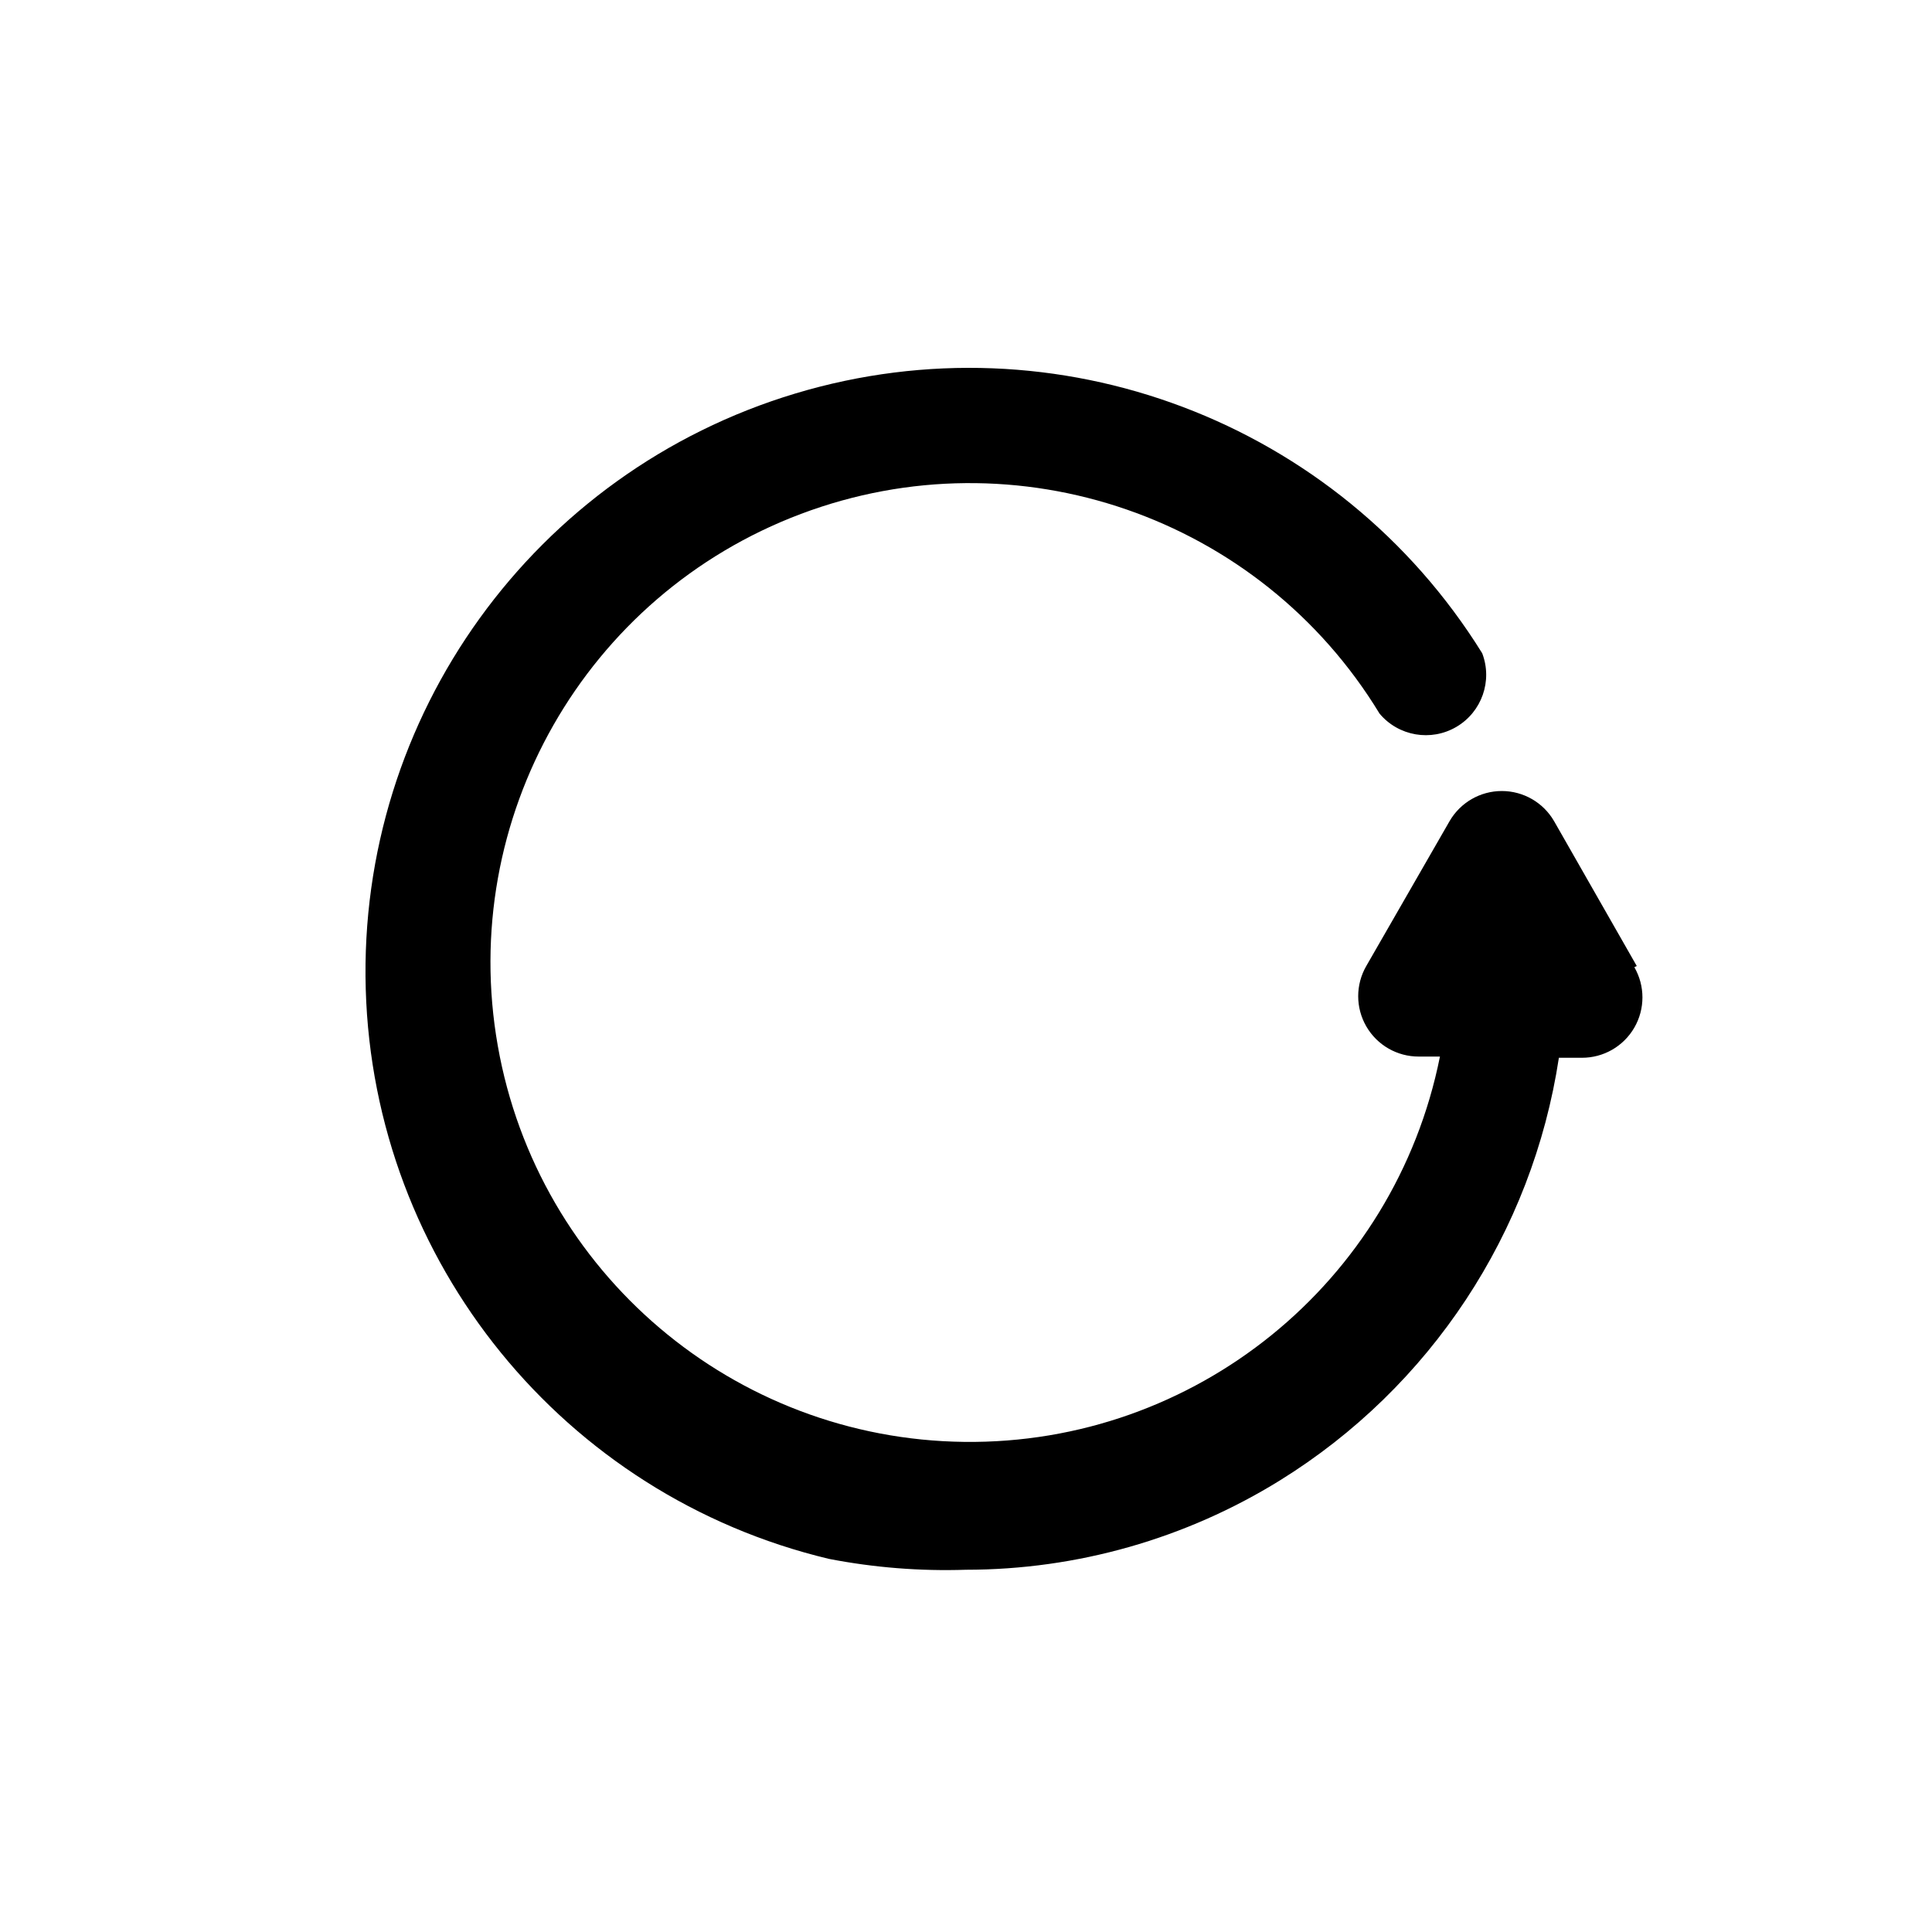
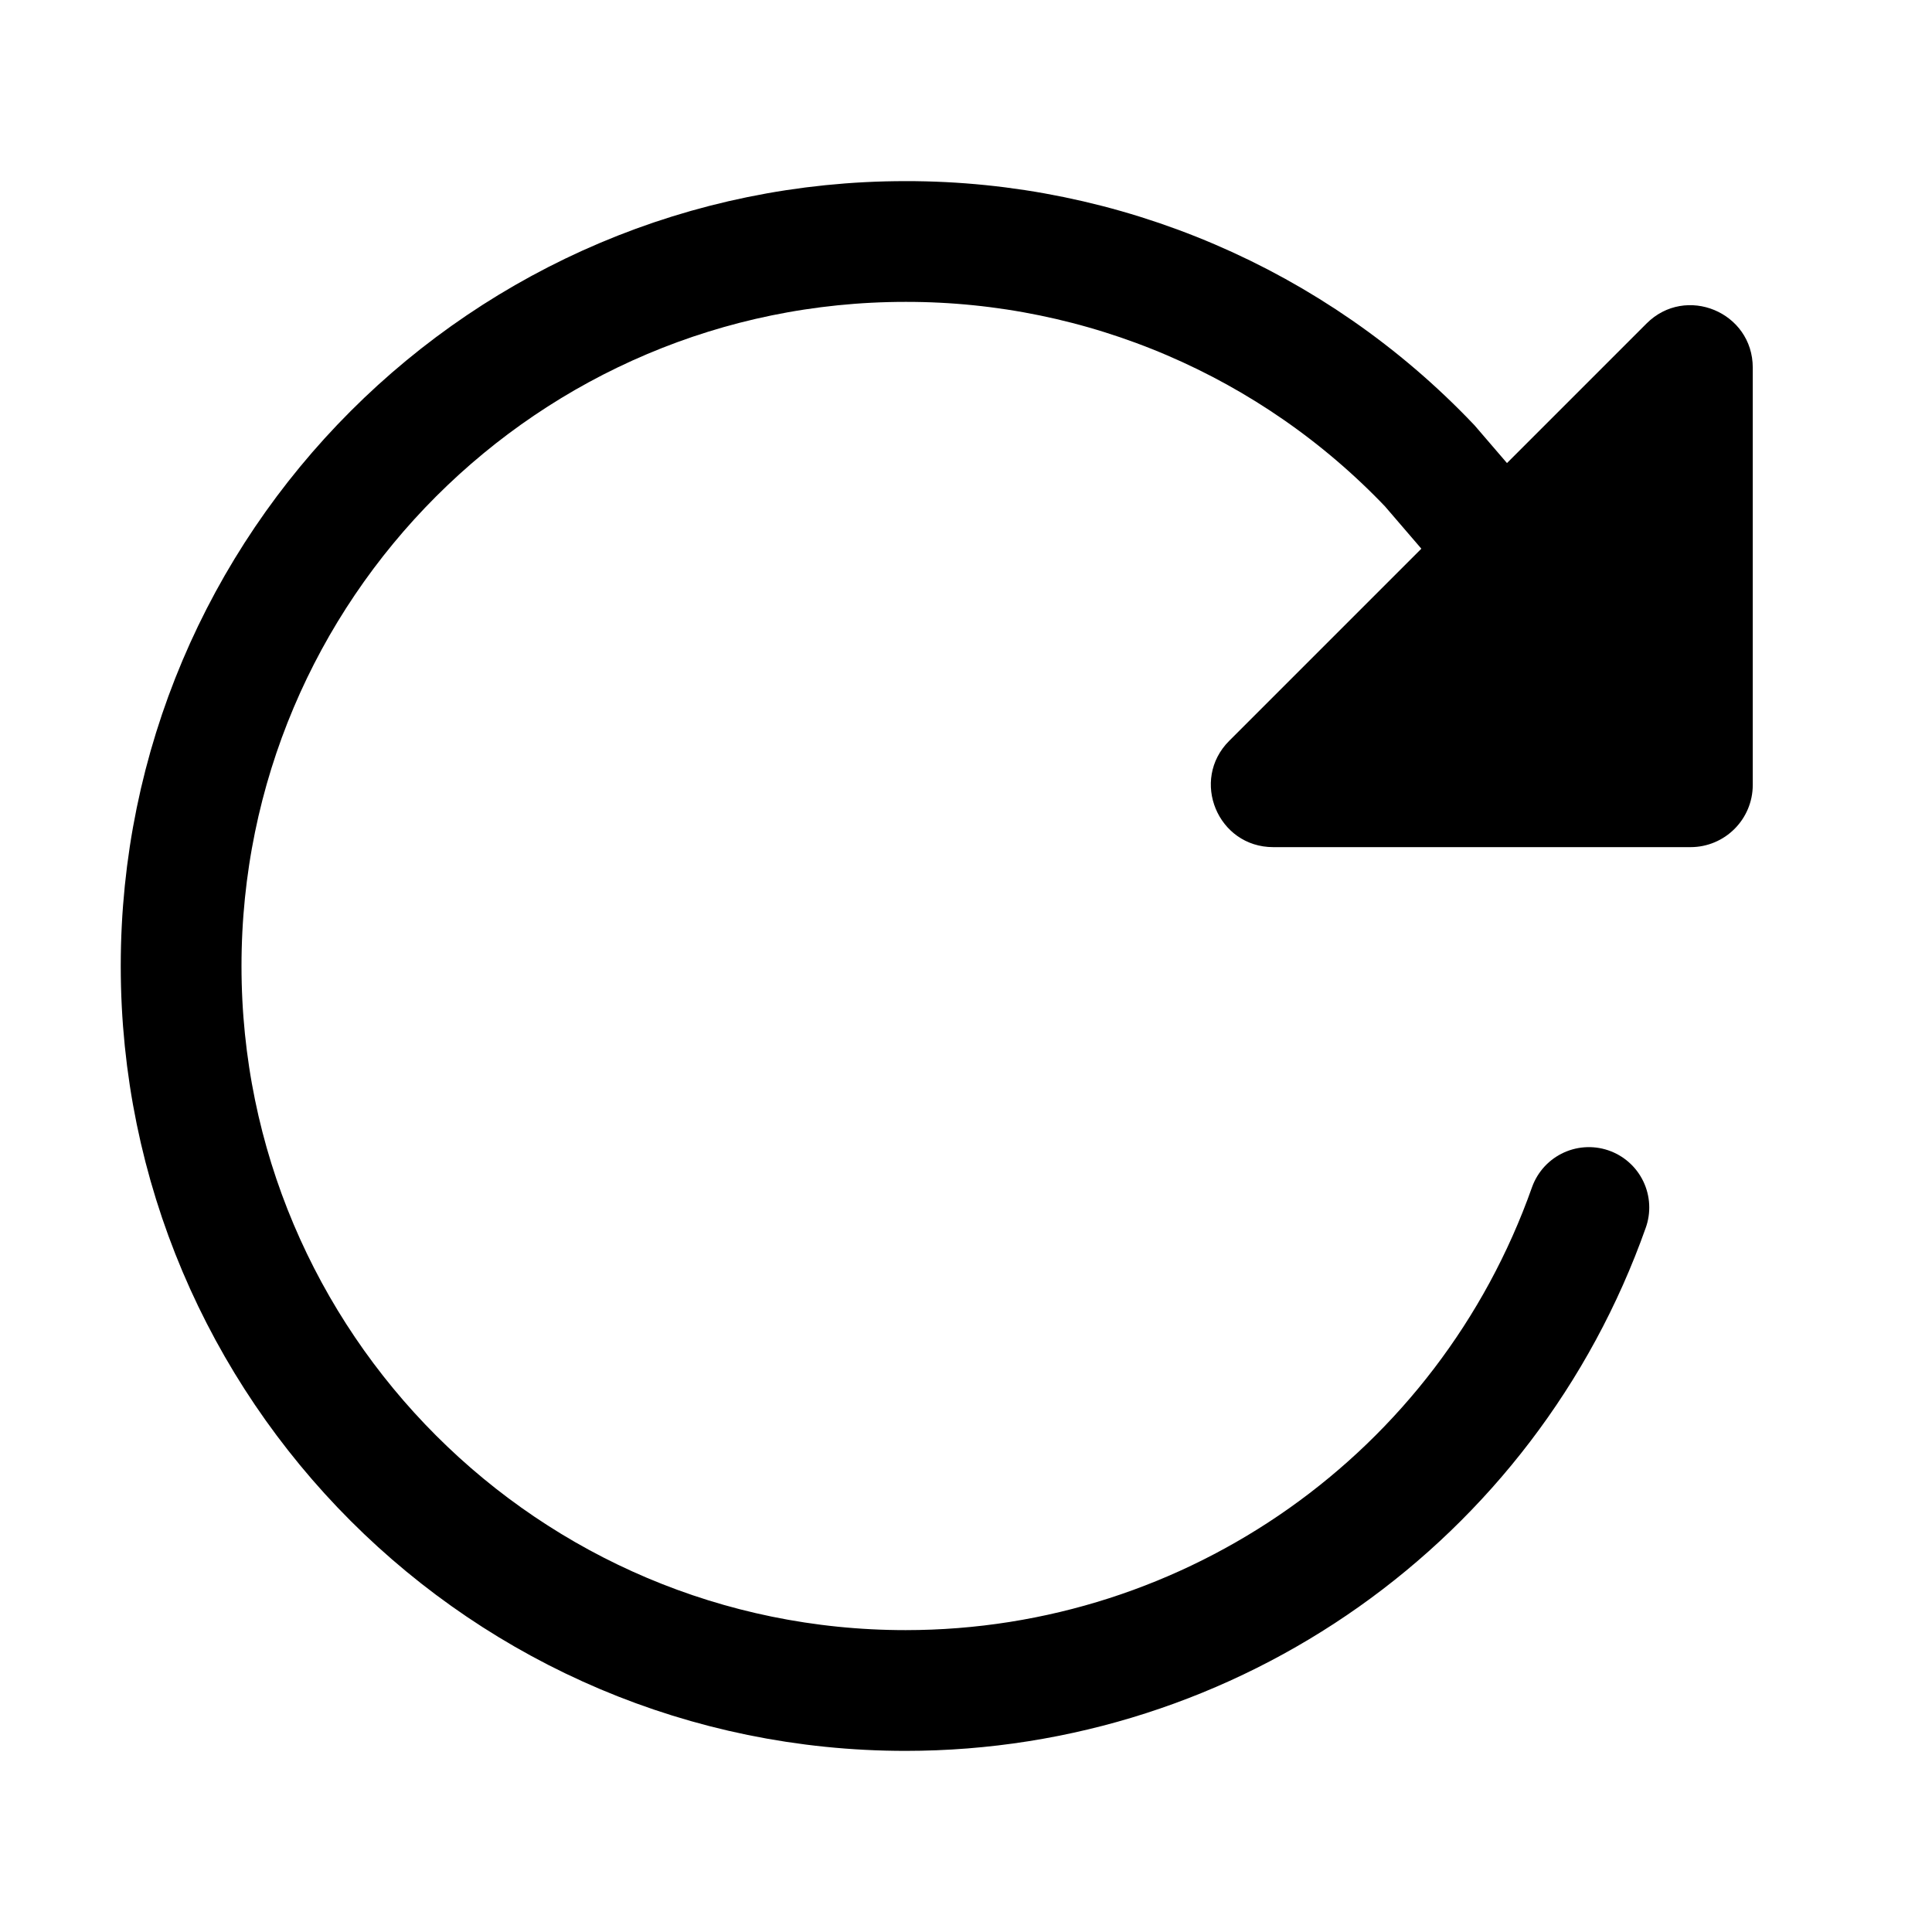
- <svg xmlns="http://www.w3.org/2000/svg" viewBox="0 0 32 32">
-   <g data-name="Layer 18" id="Layer_18">
-     <path d="M27.11,16,25.74,13.6a1,1,0,0,0-1.73,0L22.63,16a1,1,0,0,0,.87,1.5h.35a7.94,7.94,0,1,1-1-5.68,1,1,0,0,0,1.7-1,10,10,0,1,0-10.82,15A10.17,10.17,0,0,0,16,26a9.88,9.88,0,0,0,5.2-1.48,10,10,0,0,0,4.62-7h.38a1,1,0,0,0,.87-1.5Z" />
-   </g>
+ <svg xmlns="http://www.w3.org/2000/svg" viewBox="0 0 512 512">
+   <path d="M400 148l-21.12-24.57A191.43 191.43 0 00240 64C134 64 48 150 48 256s86 192 192 192a192.09 192.09 0 00181.07-128" fill="none" stroke="currentColor" stroke-linecap="round" stroke-miterlimit="10" stroke-width="32" />
+   <path d="M464 97.42V208a16 16 0 01-16 16H337.42c-14.26 0-21.4-17.23-11.32-27.31L436.69 86.1C446.77 76 464 83.16 464 97.42z" stroke="currentColor" />
</svg>
